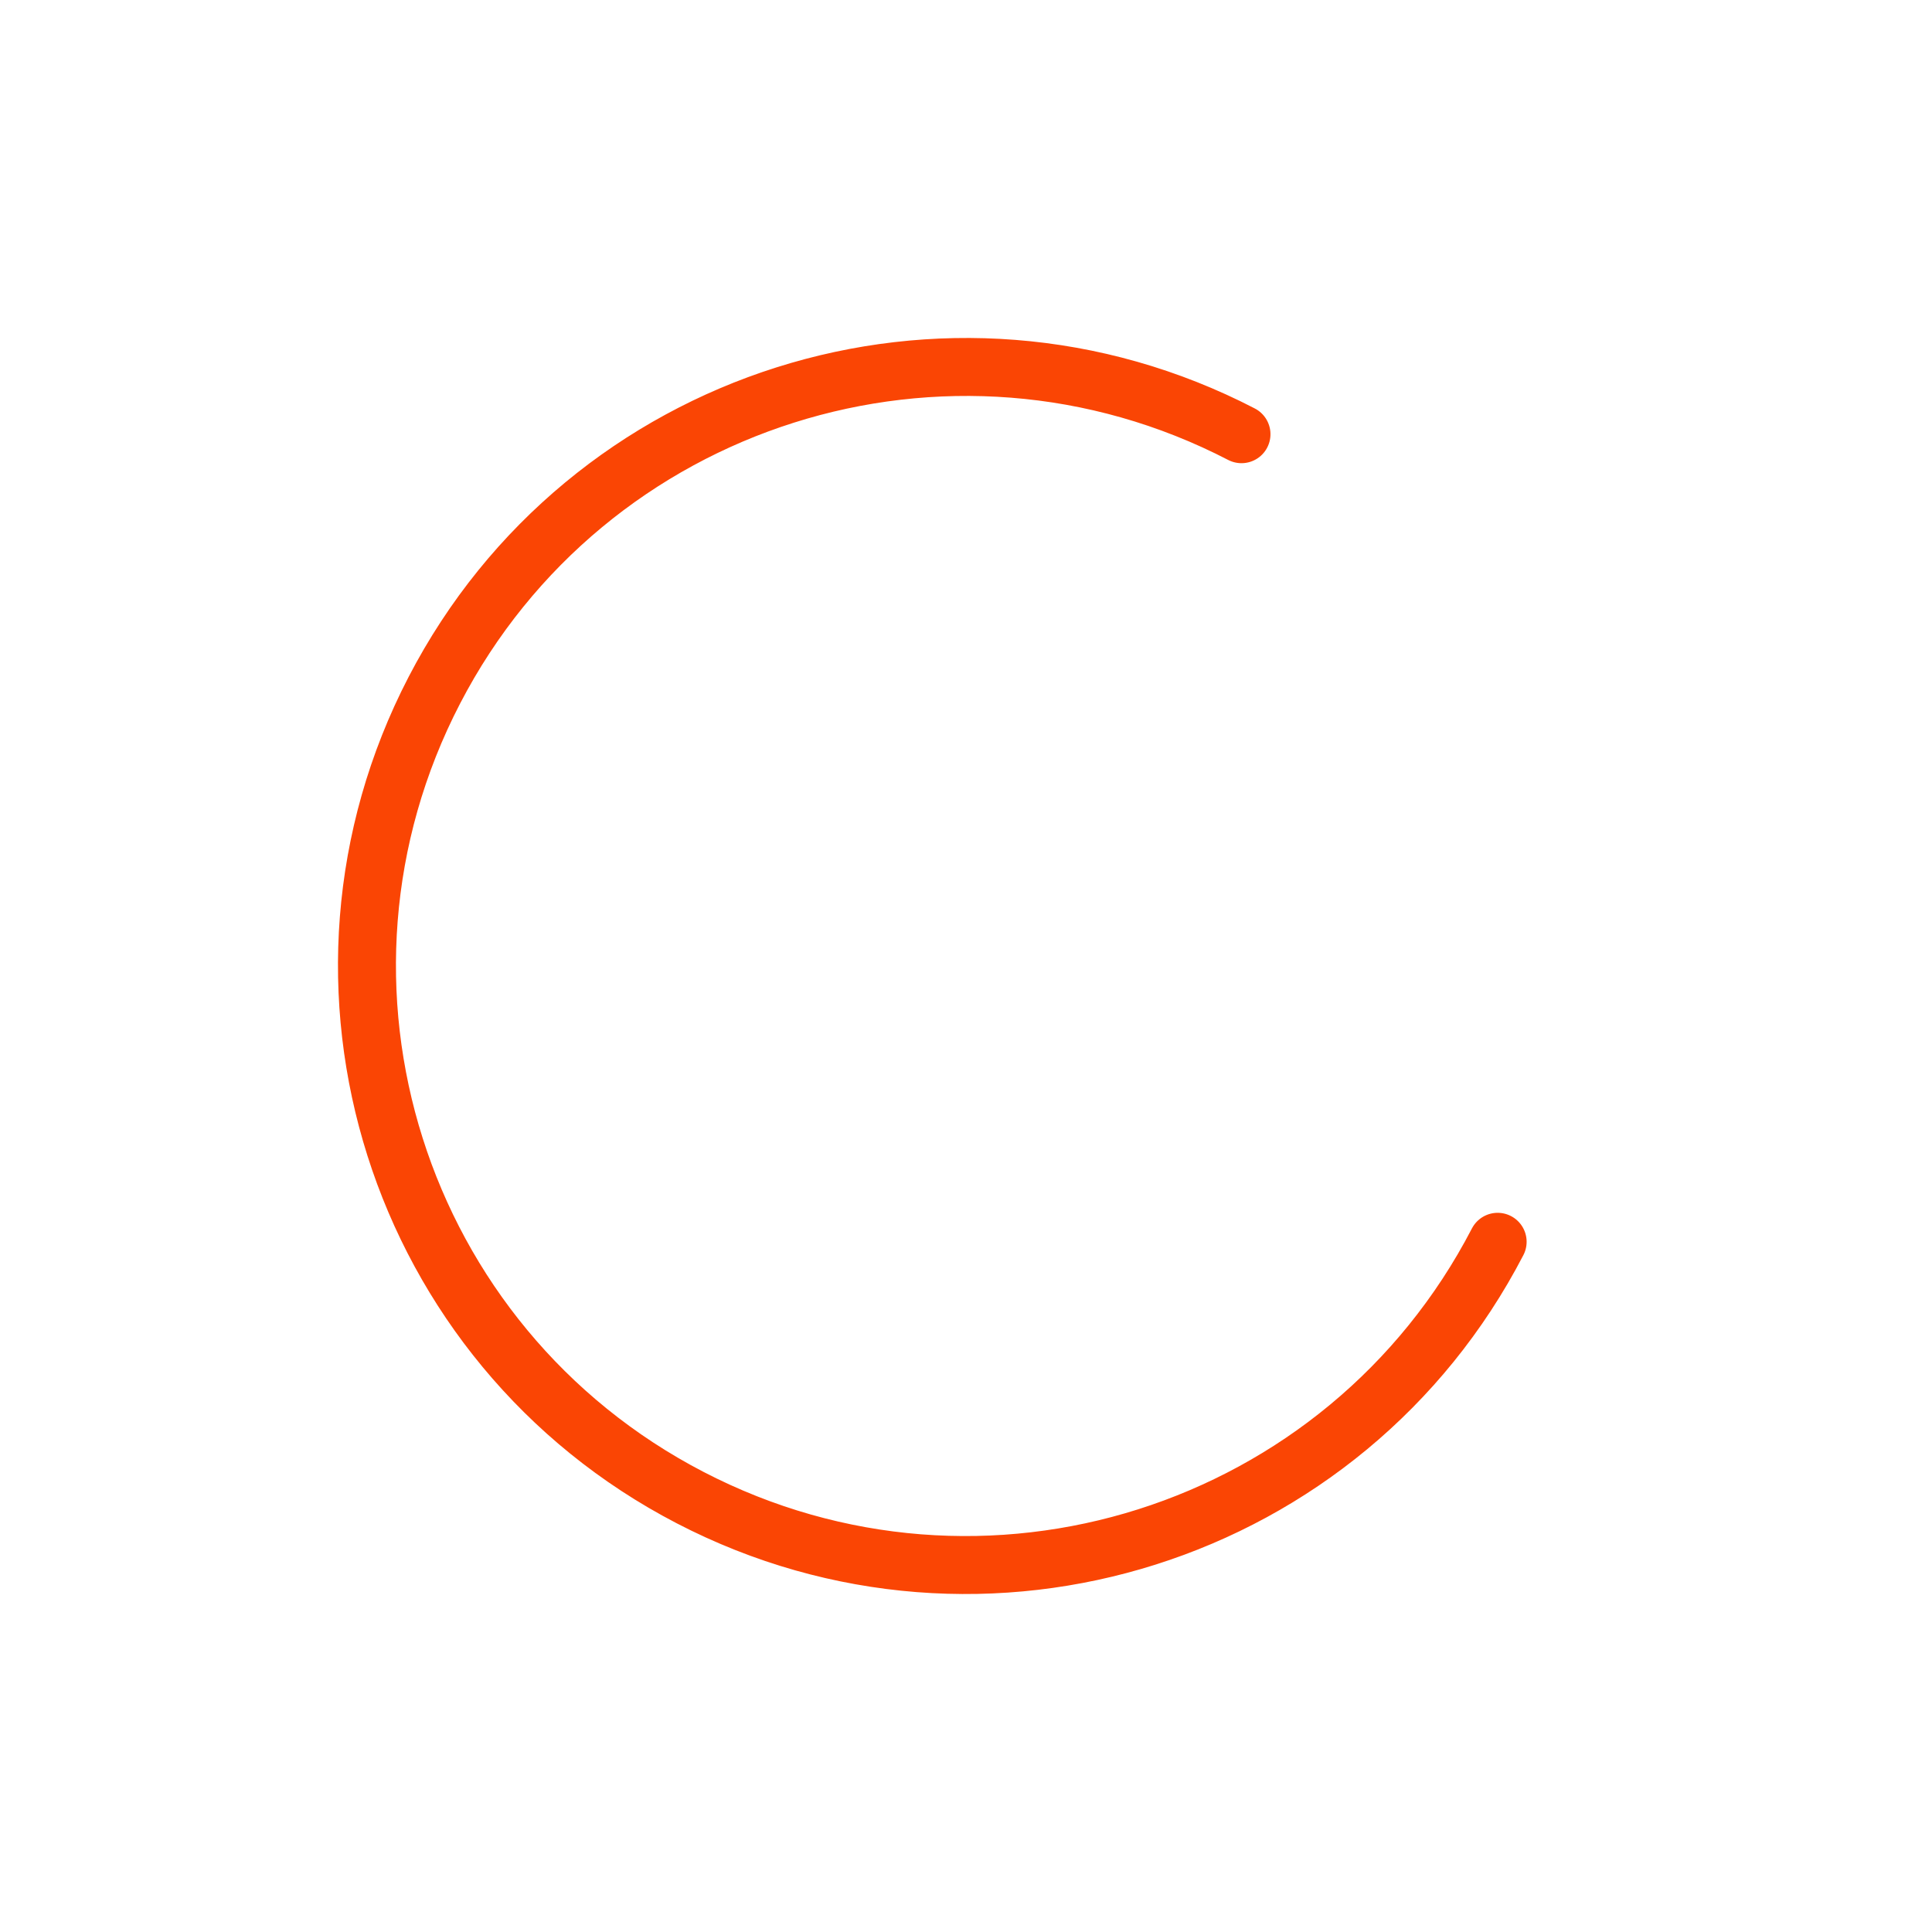
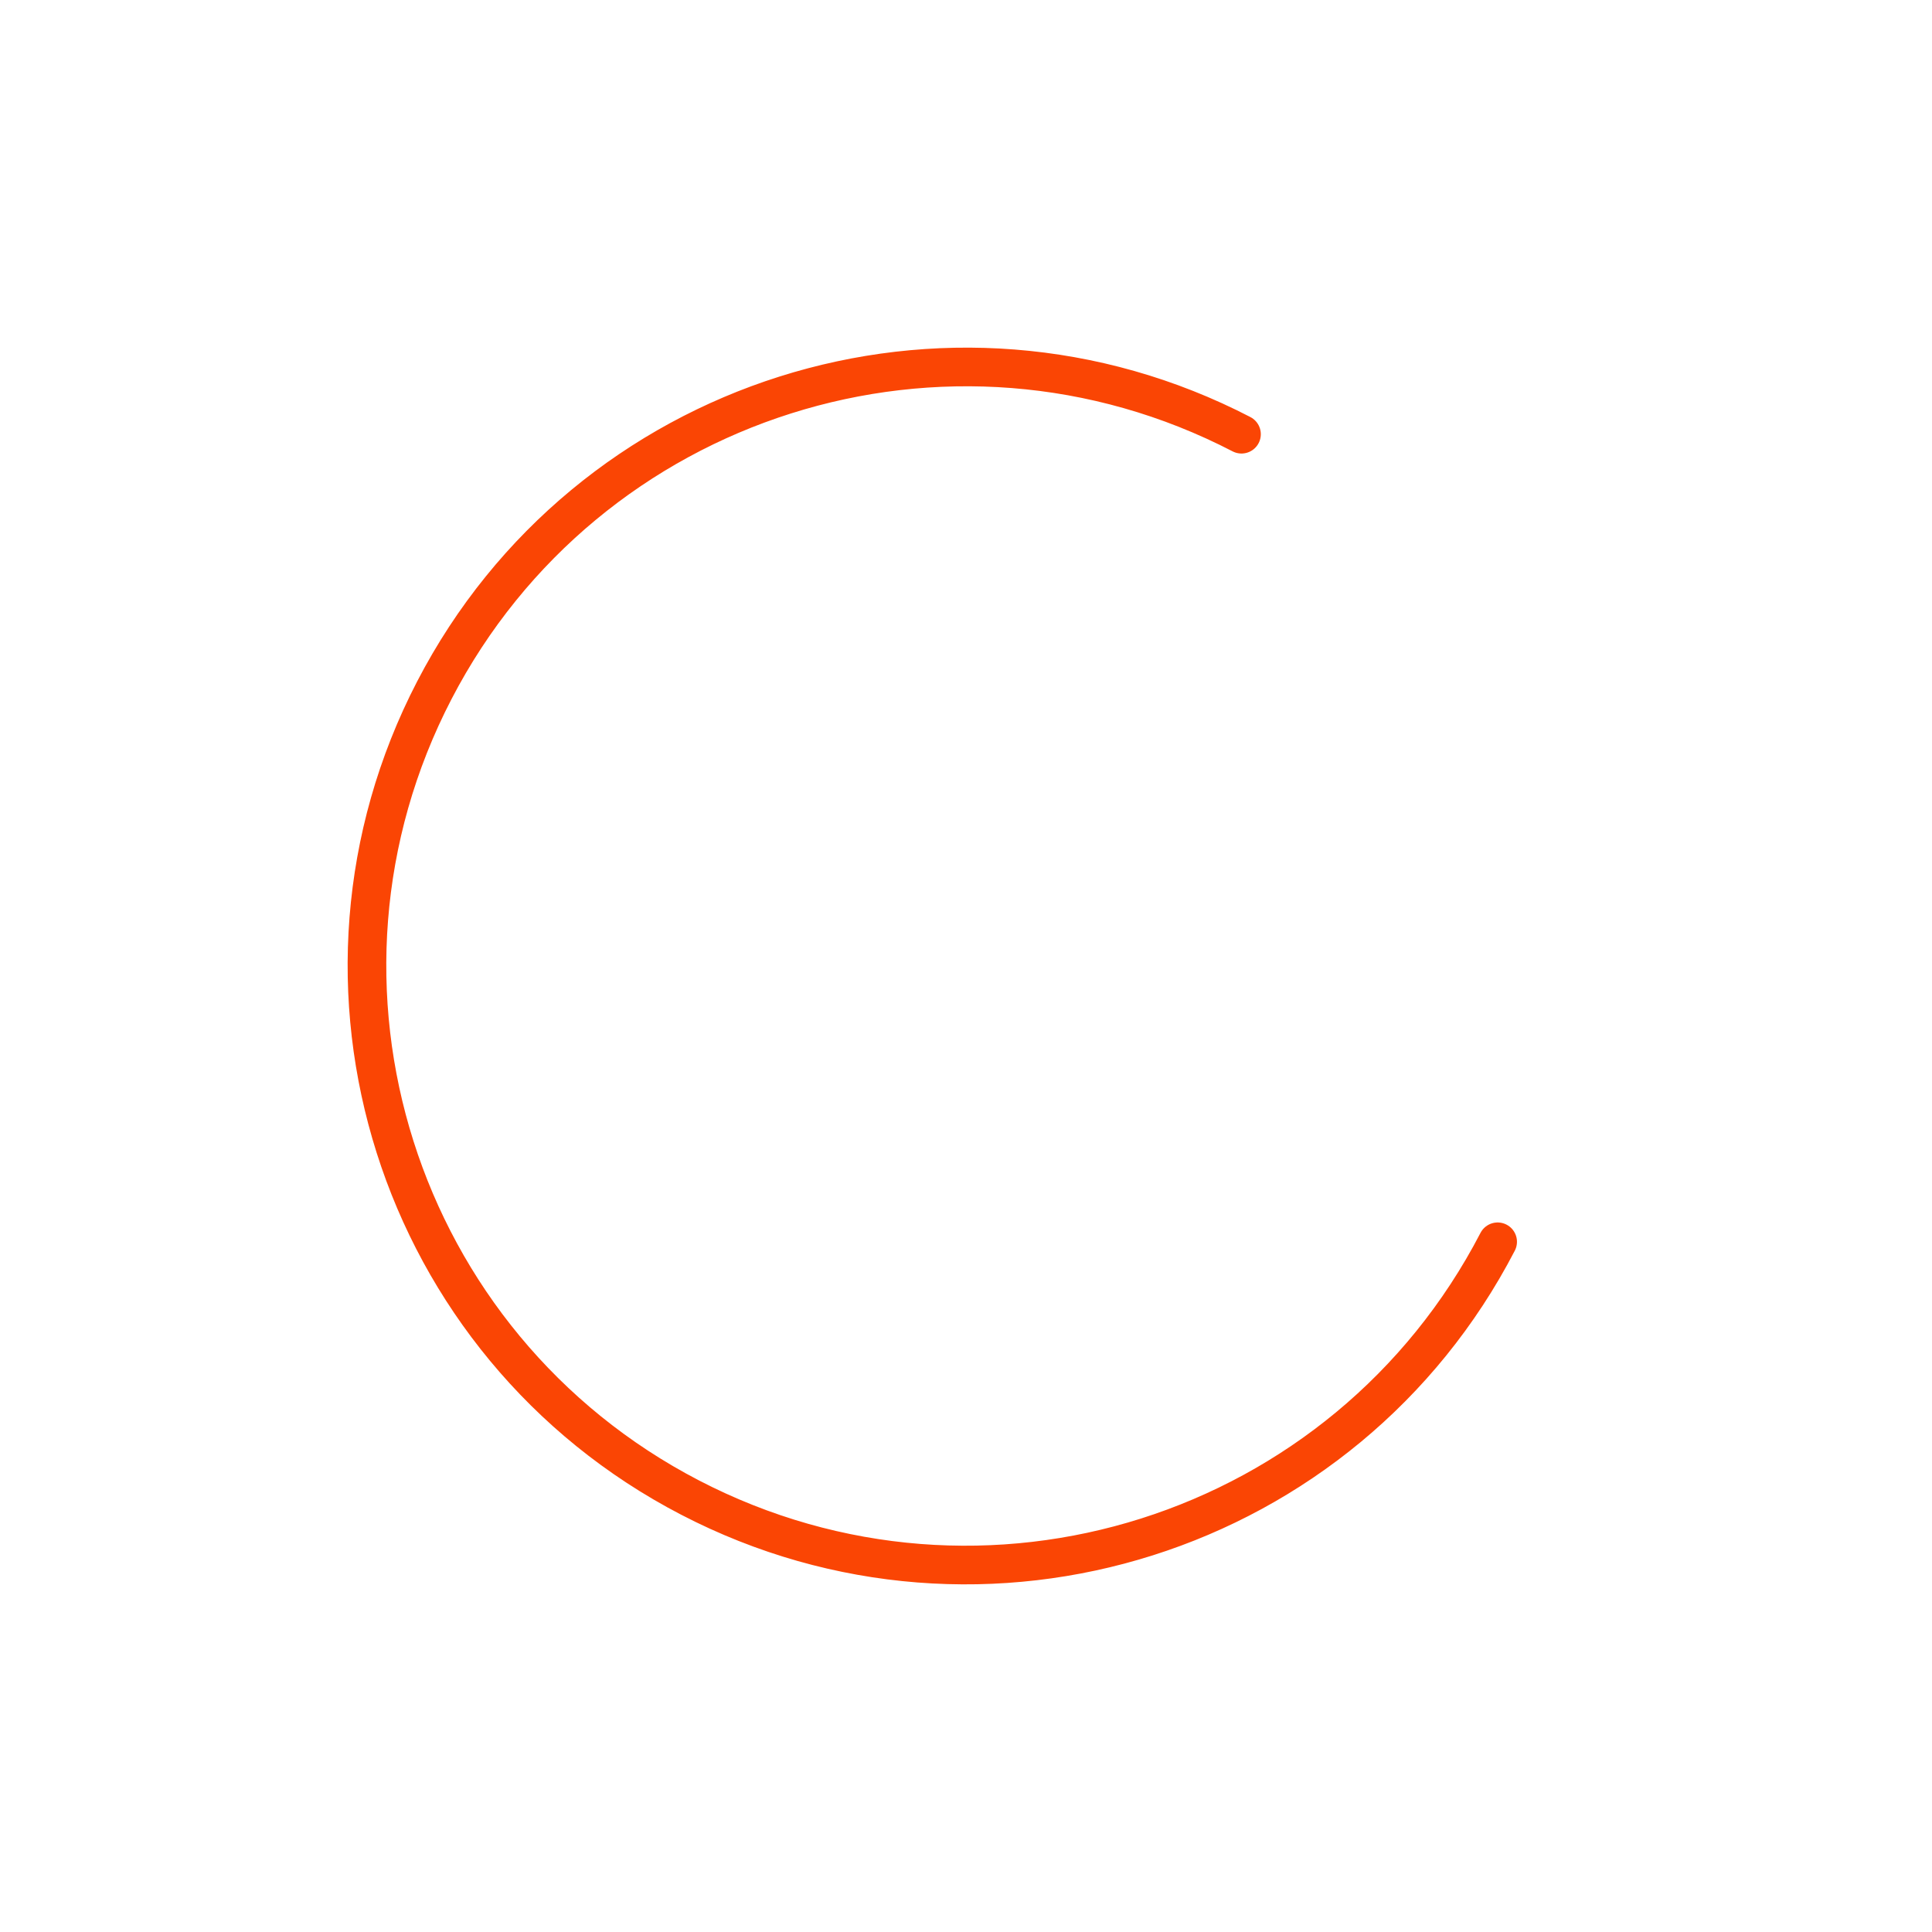
<svg xmlns="http://www.w3.org/2000/svg" style="margin: auto; background: none; display: block; shape-rendering: auto;" width="200px" height="200px" viewBox="0 0 100 100" preserveAspectRatio="xMidYMid">
-   <circle cx="50" cy="50" fill="none" stroke="#fa4504" stroke-width="3" stroke-linecap="round" r="31" stroke-dasharray="146.084 50.695" transform="rotate(27.418 50 50)">
+   <circle cx="50" cy="50" fill="none" stroke="#fa4504" stroke-width="2" stroke-linecap="round" r="31" stroke-dasharray="146.084 50.695" transform="rotate(27.418 50 50)">
    <animateTransform attributeName="transform" type="rotate" repeatCount="indefinite" dur="1s" values="0 50 50;360 50 50" keyTimes="0;1" />
  </circle>
</svg>
